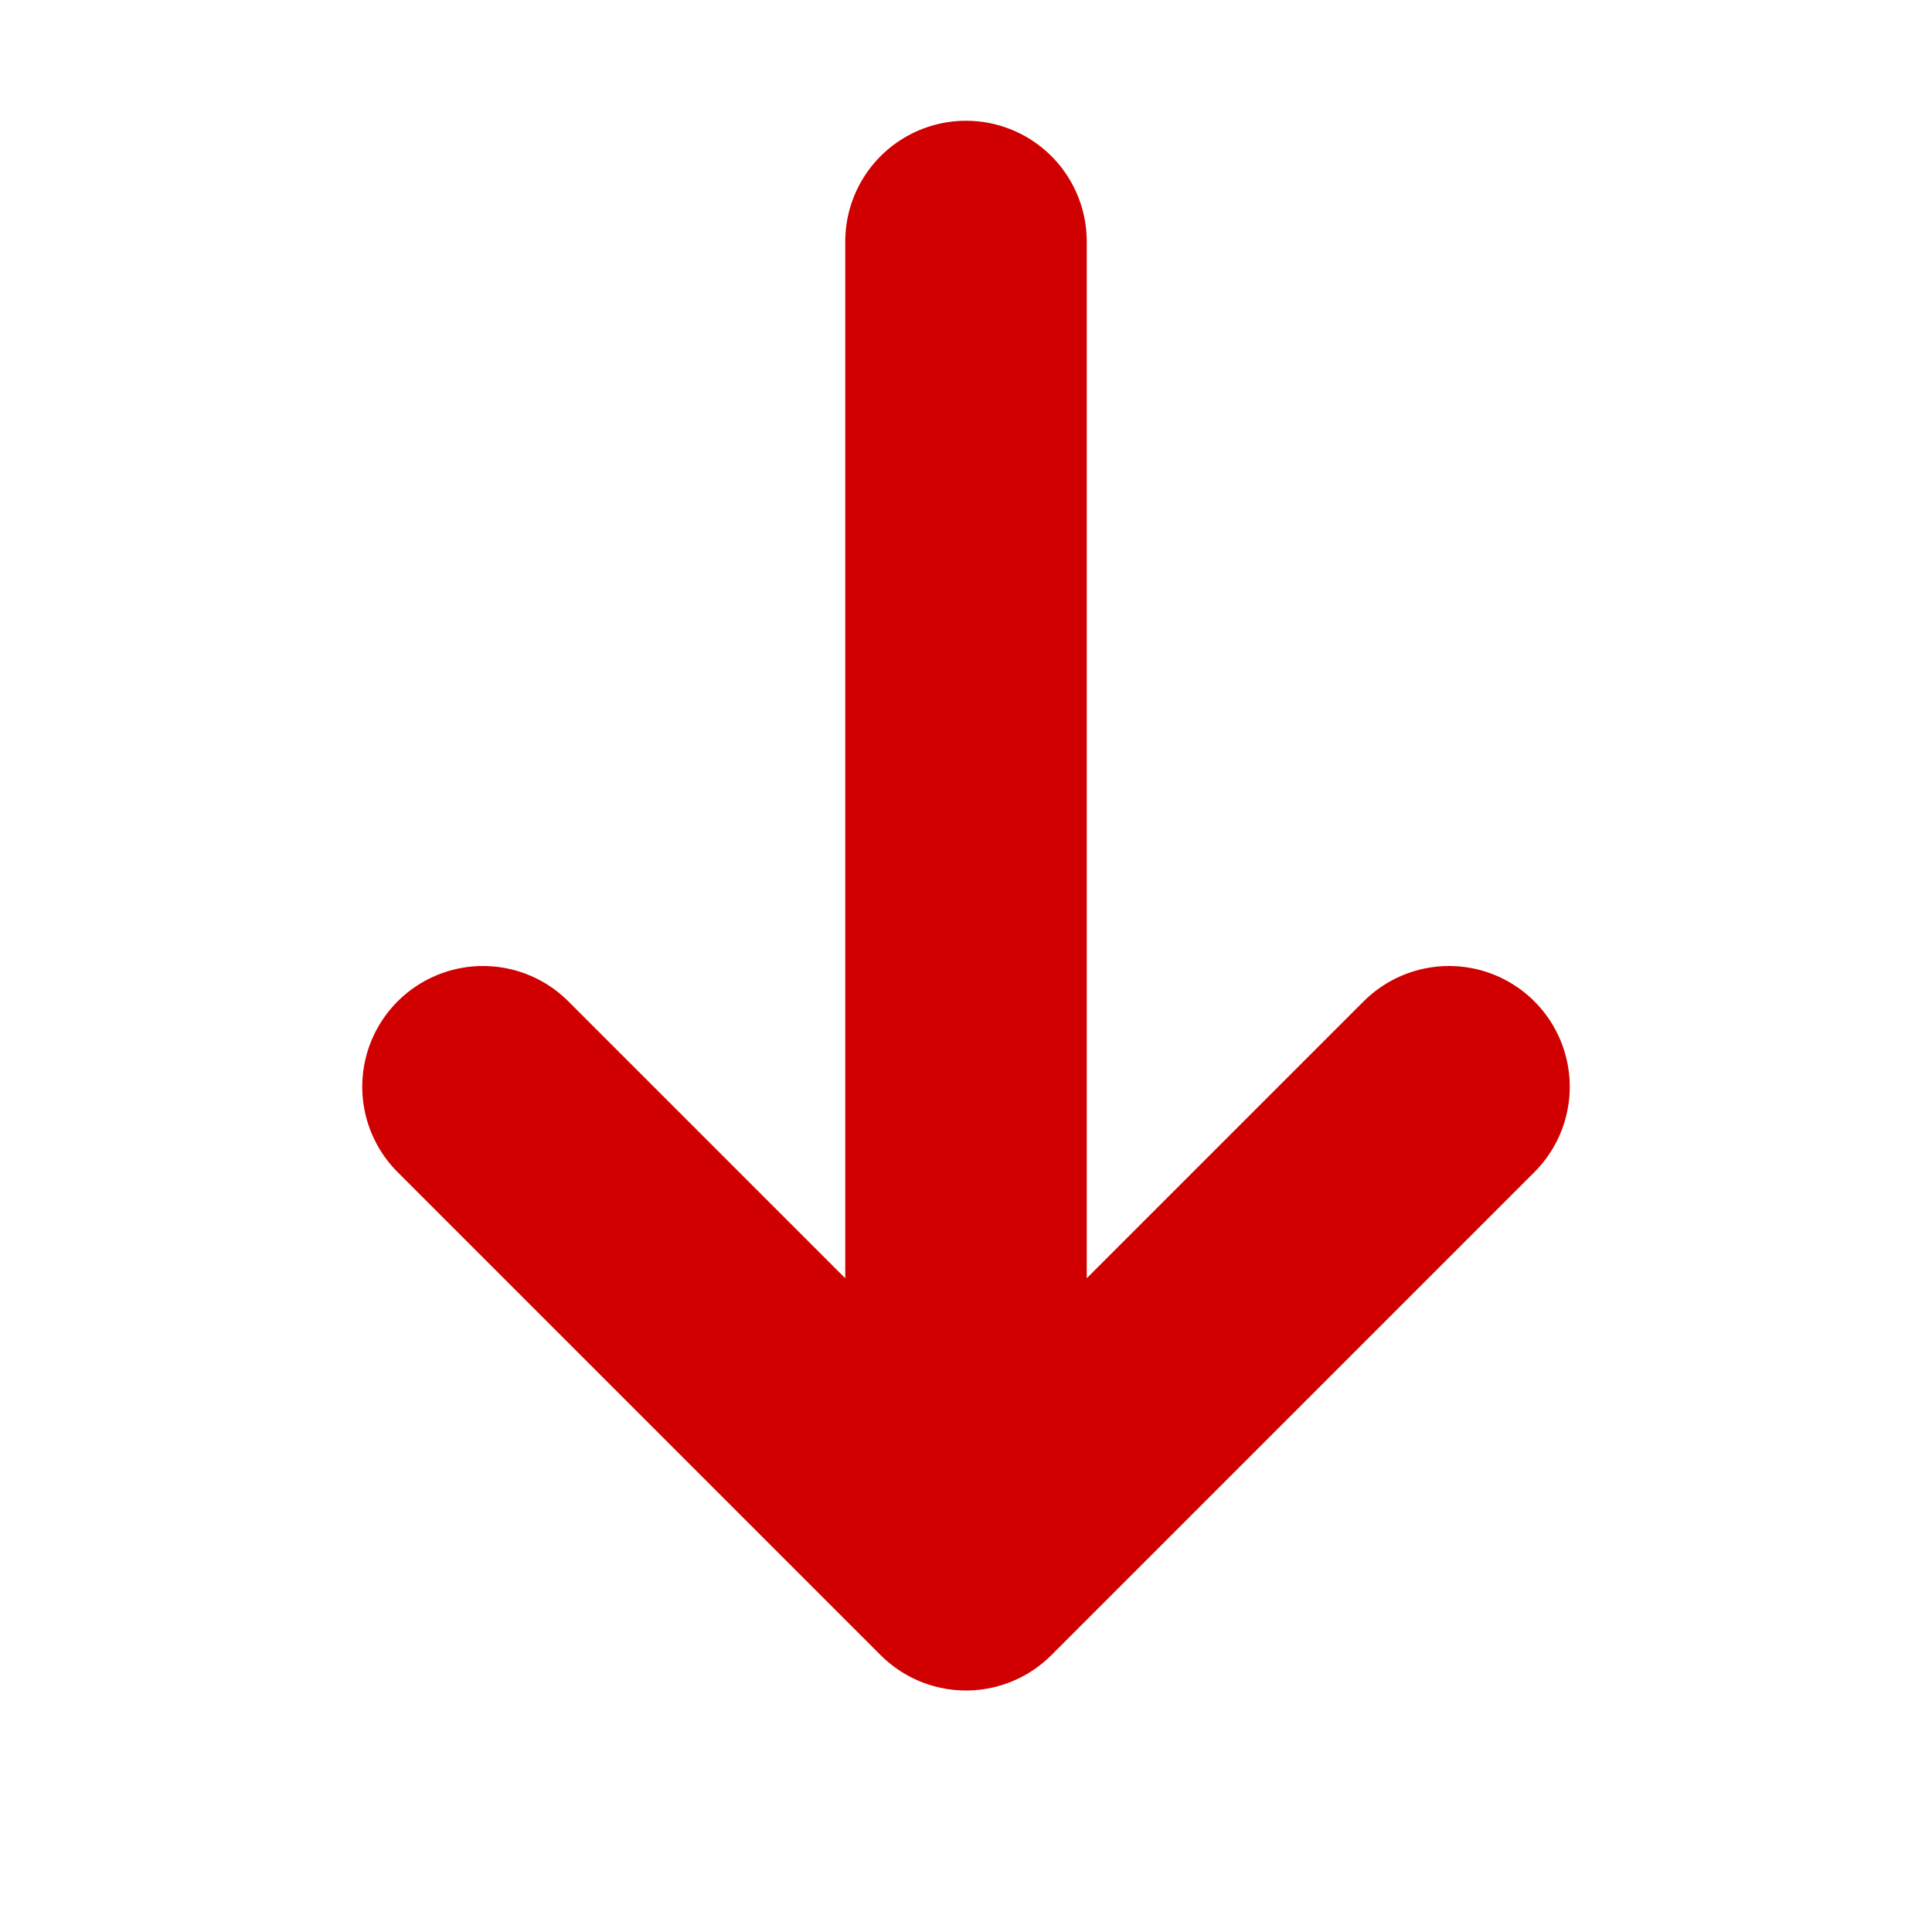
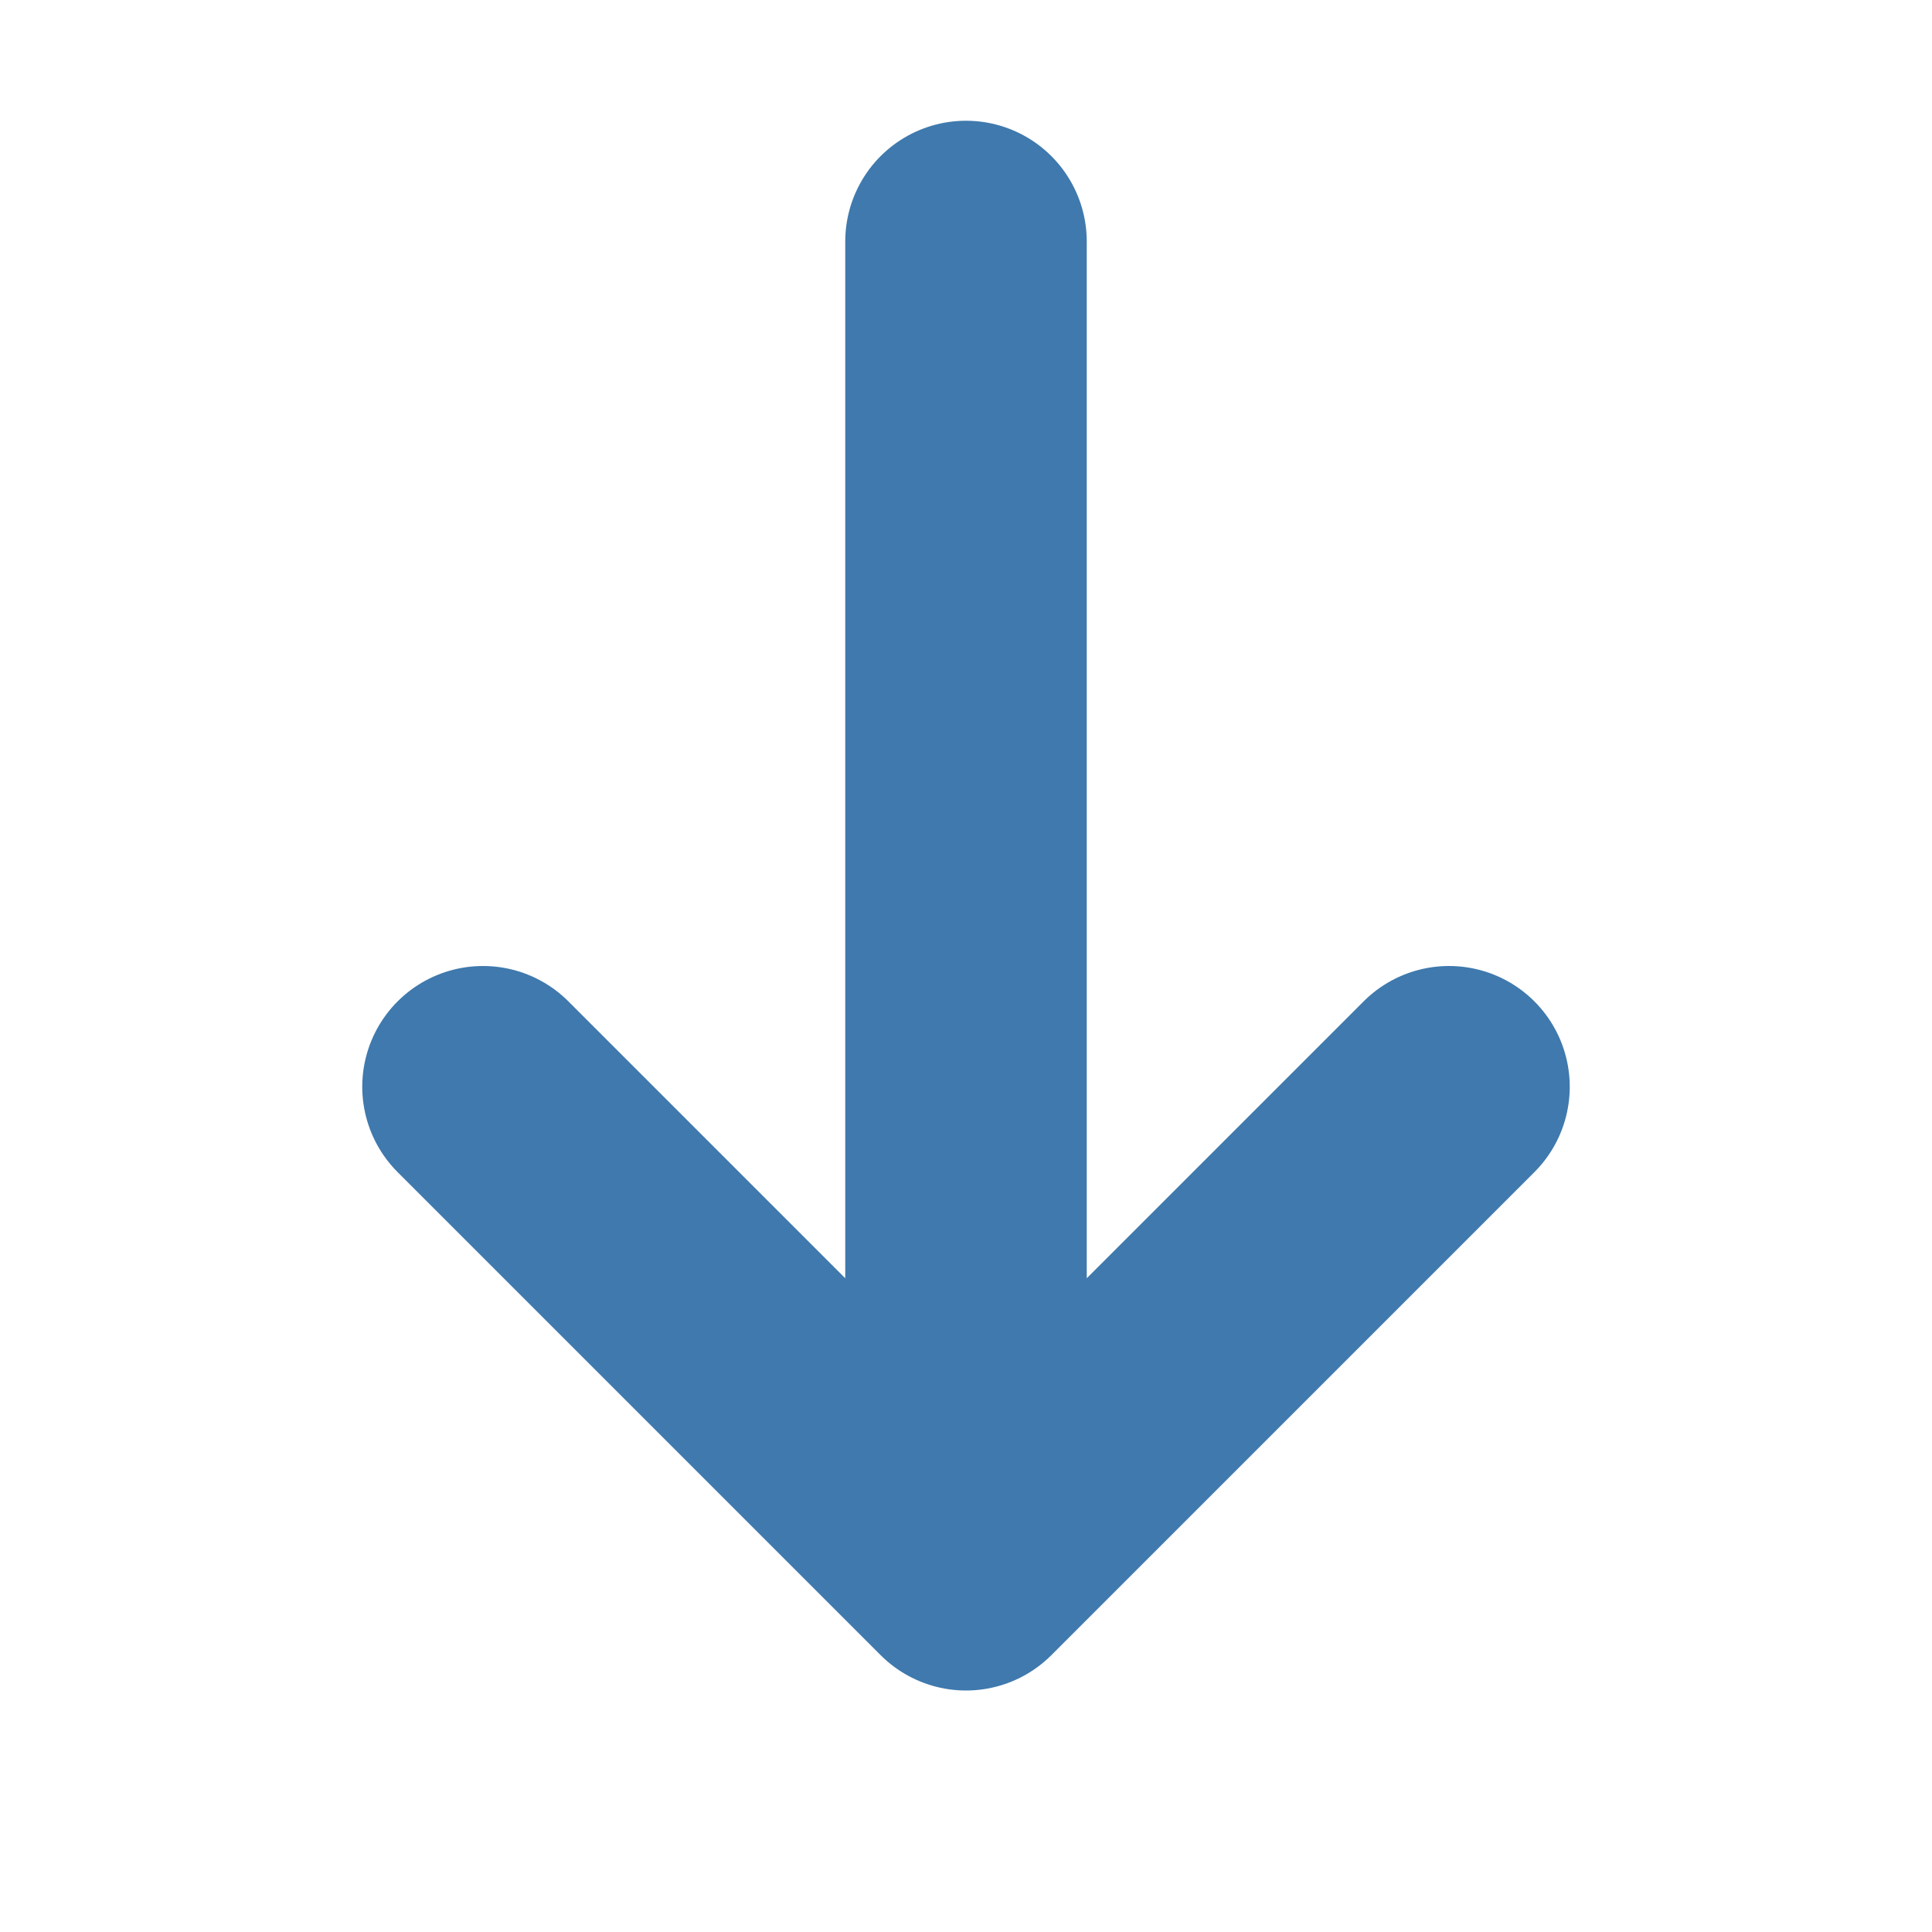
<svg xmlns="http://www.w3.org/2000/svg" width="16" height="16" viewBox="0 0 16 16" fill="none">
-   <path d="M8 2v11M8 13 4 9M8 13l4-4" stroke="#d10000" stroke-width="2" stroke-linecap="round" stroke-linejoin="round" />
+   <path d="M8 2v11M8 13 4 9M8 13l4-4" stroke="#3F79AD" stroke-width="2" stroke-linecap="round" stroke-linejoin="round" />
</svg>
